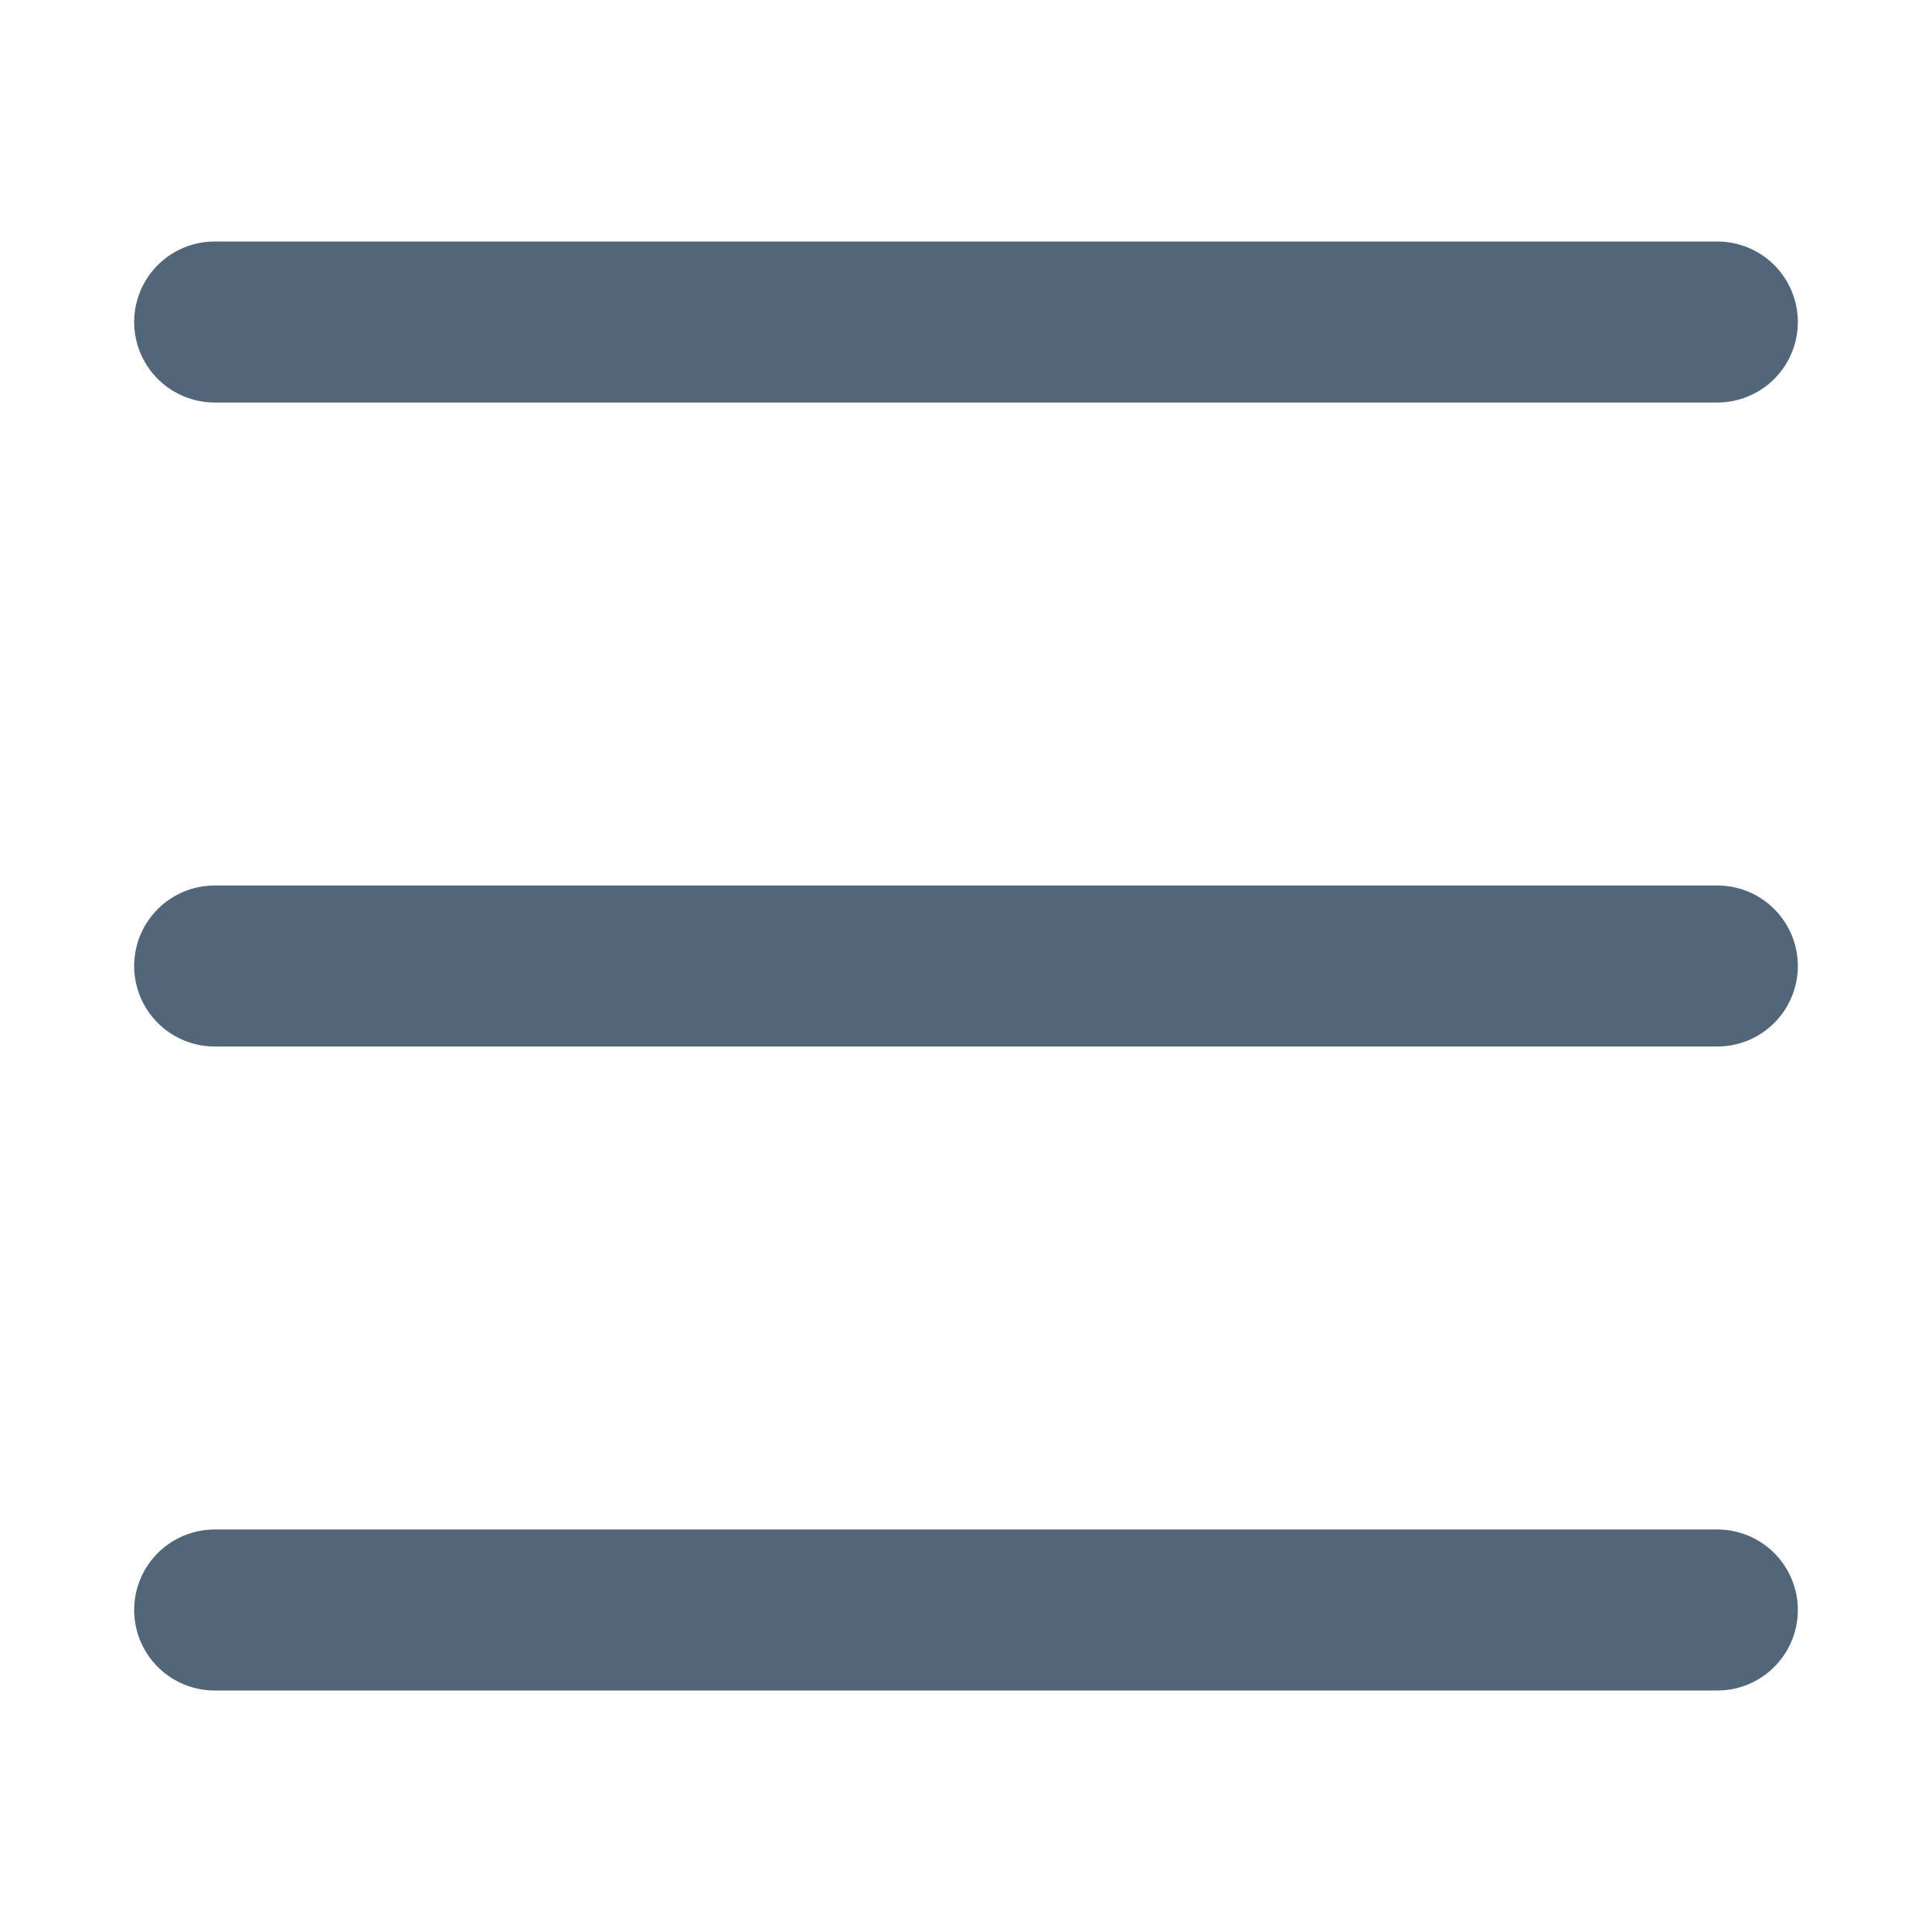
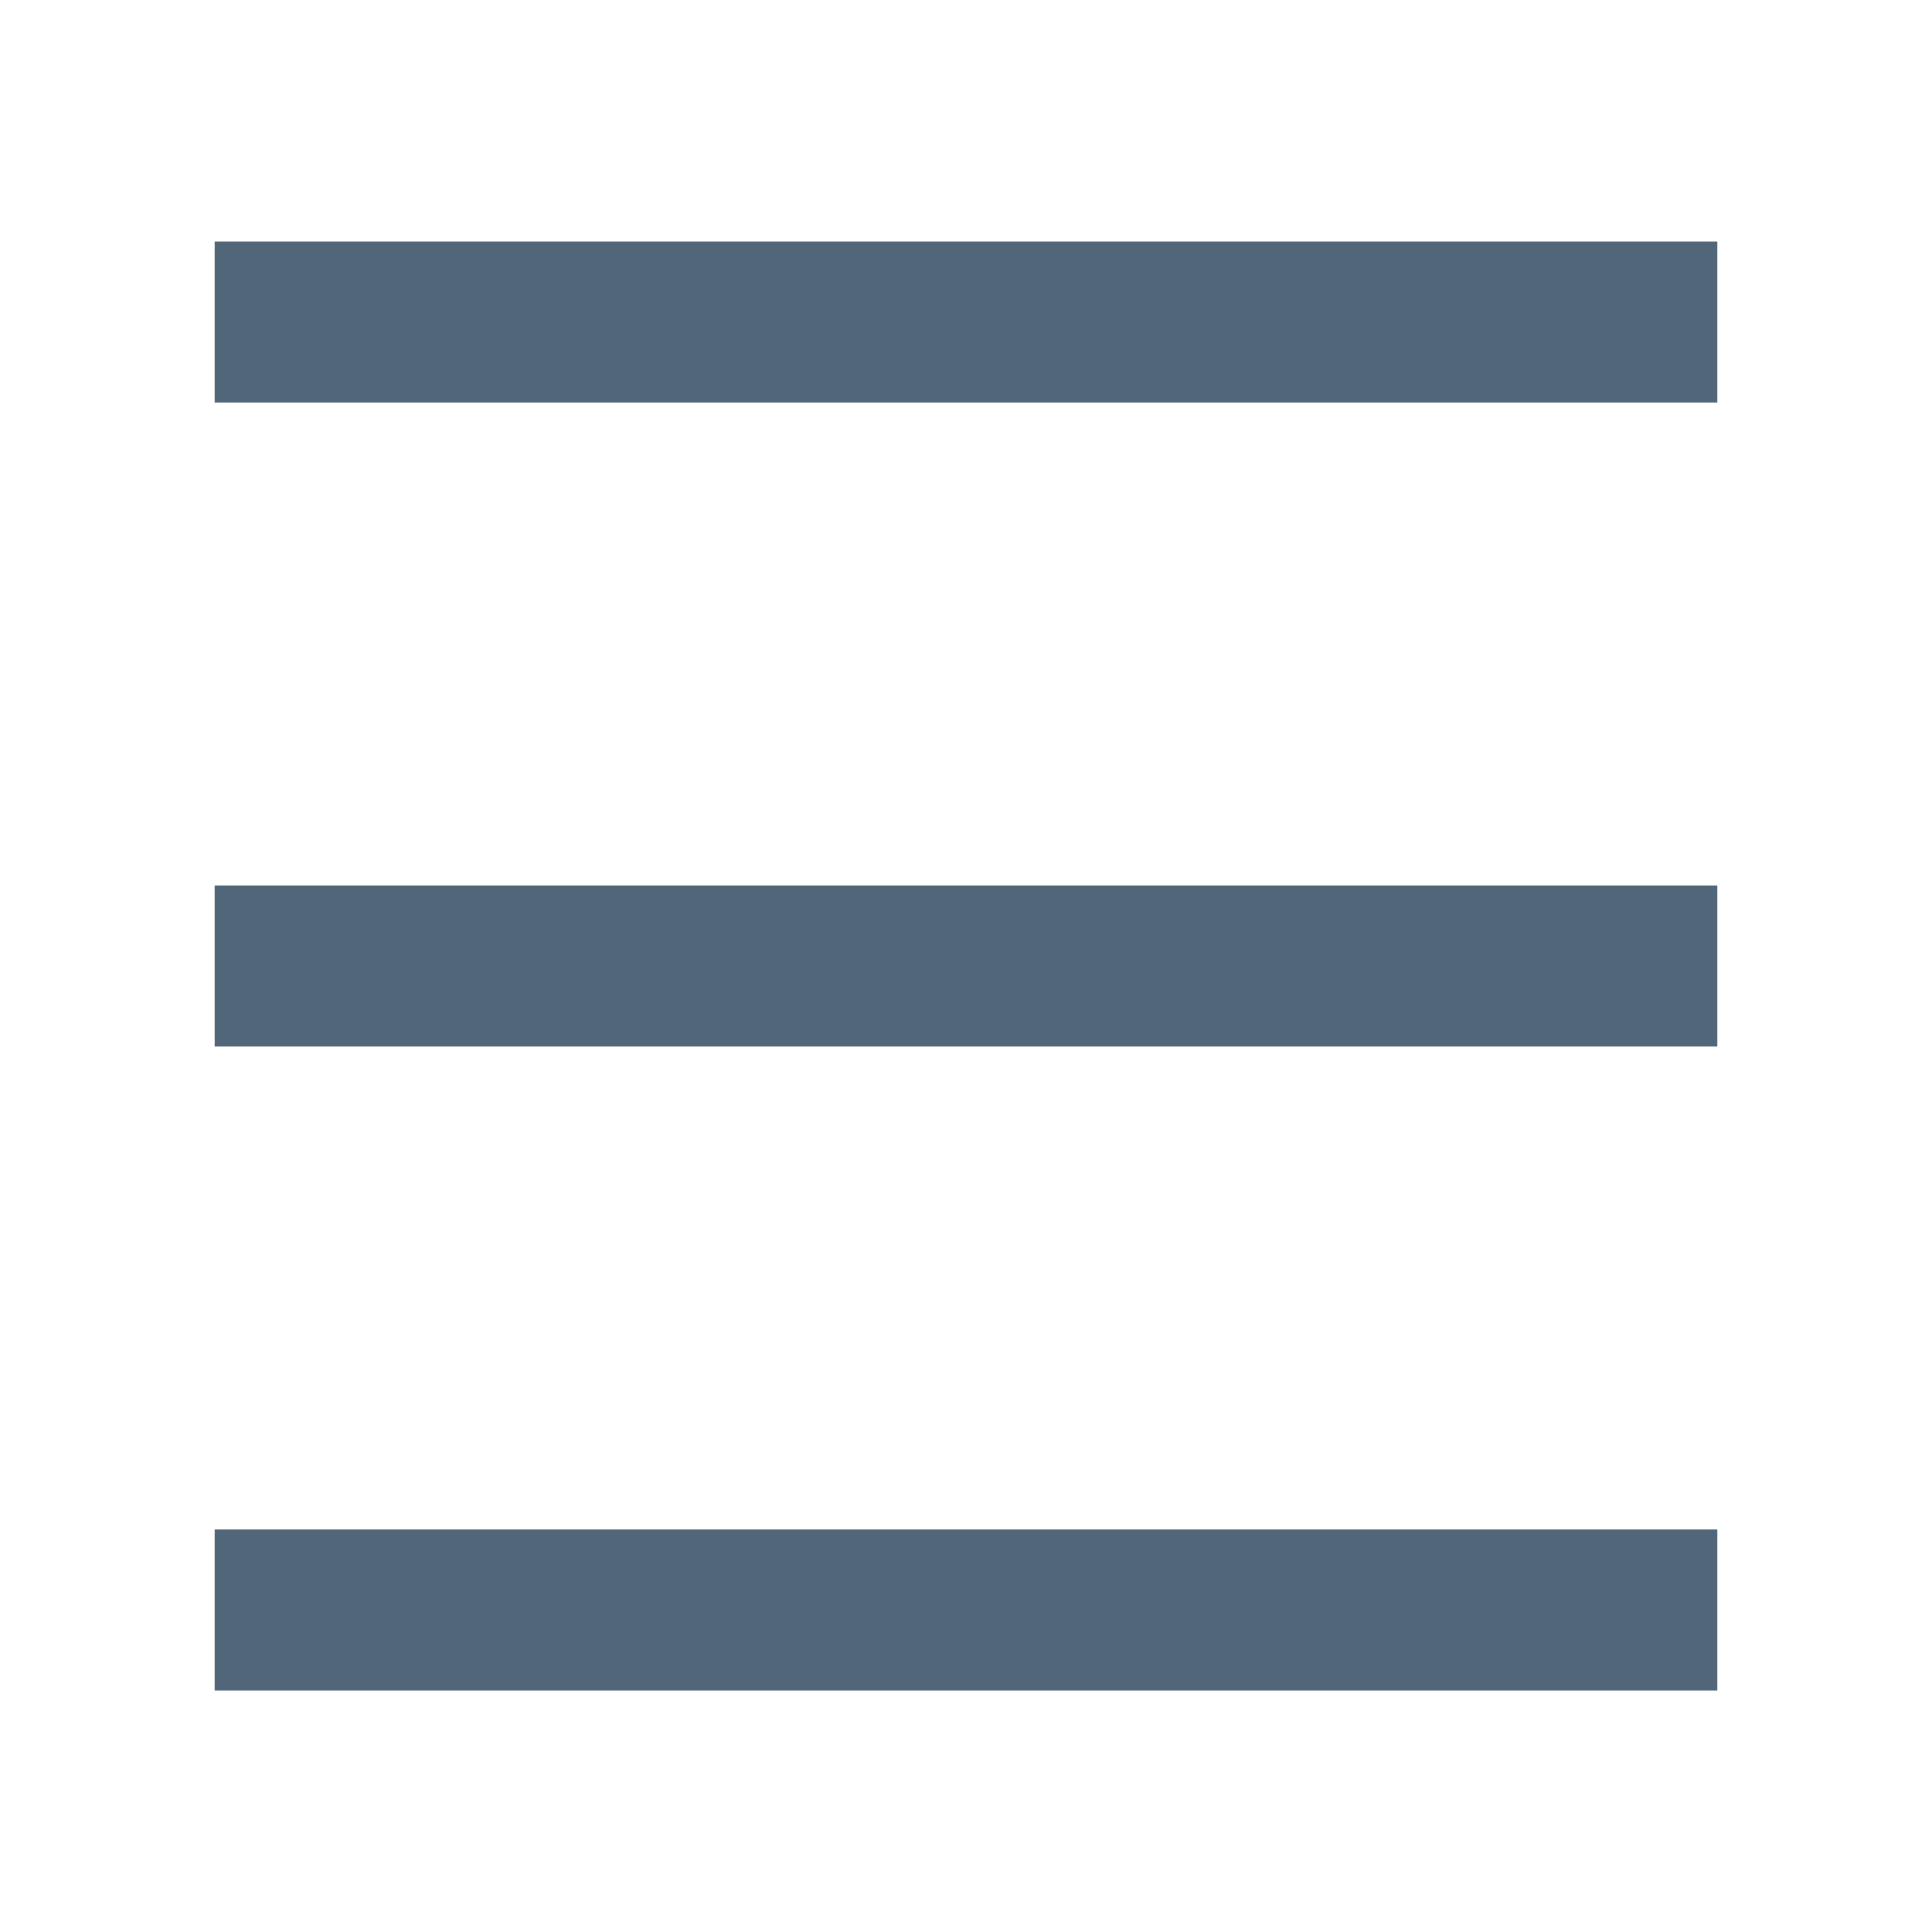
<svg xmlns="http://www.w3.org/2000/svg" width="18" height="18" viewBox="0 0 18 18" fill="none">
-   <path d="M2 3H16" stroke="#526679" stroke-width="1.5" stroke-miterlimit="10" stroke-linecap="round" stroke-linejoin="round" />
-   <path d="M2 15H16" stroke="#526679" stroke-width="1.5" stroke-miterlimit="10" stroke-linecap="round" stroke-linejoin="round" />
-   <path d="M2 9H16" stroke="#526679" stroke-width="1.5" stroke-miterlimit="10" stroke-linecap="round" stroke-linejoin="round" />
+   <style>.a{stroke-linejoin:round;stroke-width:1.5;stroke:#526679;}</style>
+   <path d="M2 3H16" class="a" />
+   <path d="M2 15H16" class="a" />
+   <path d="M2 9H16" class="a" />
</svg>
